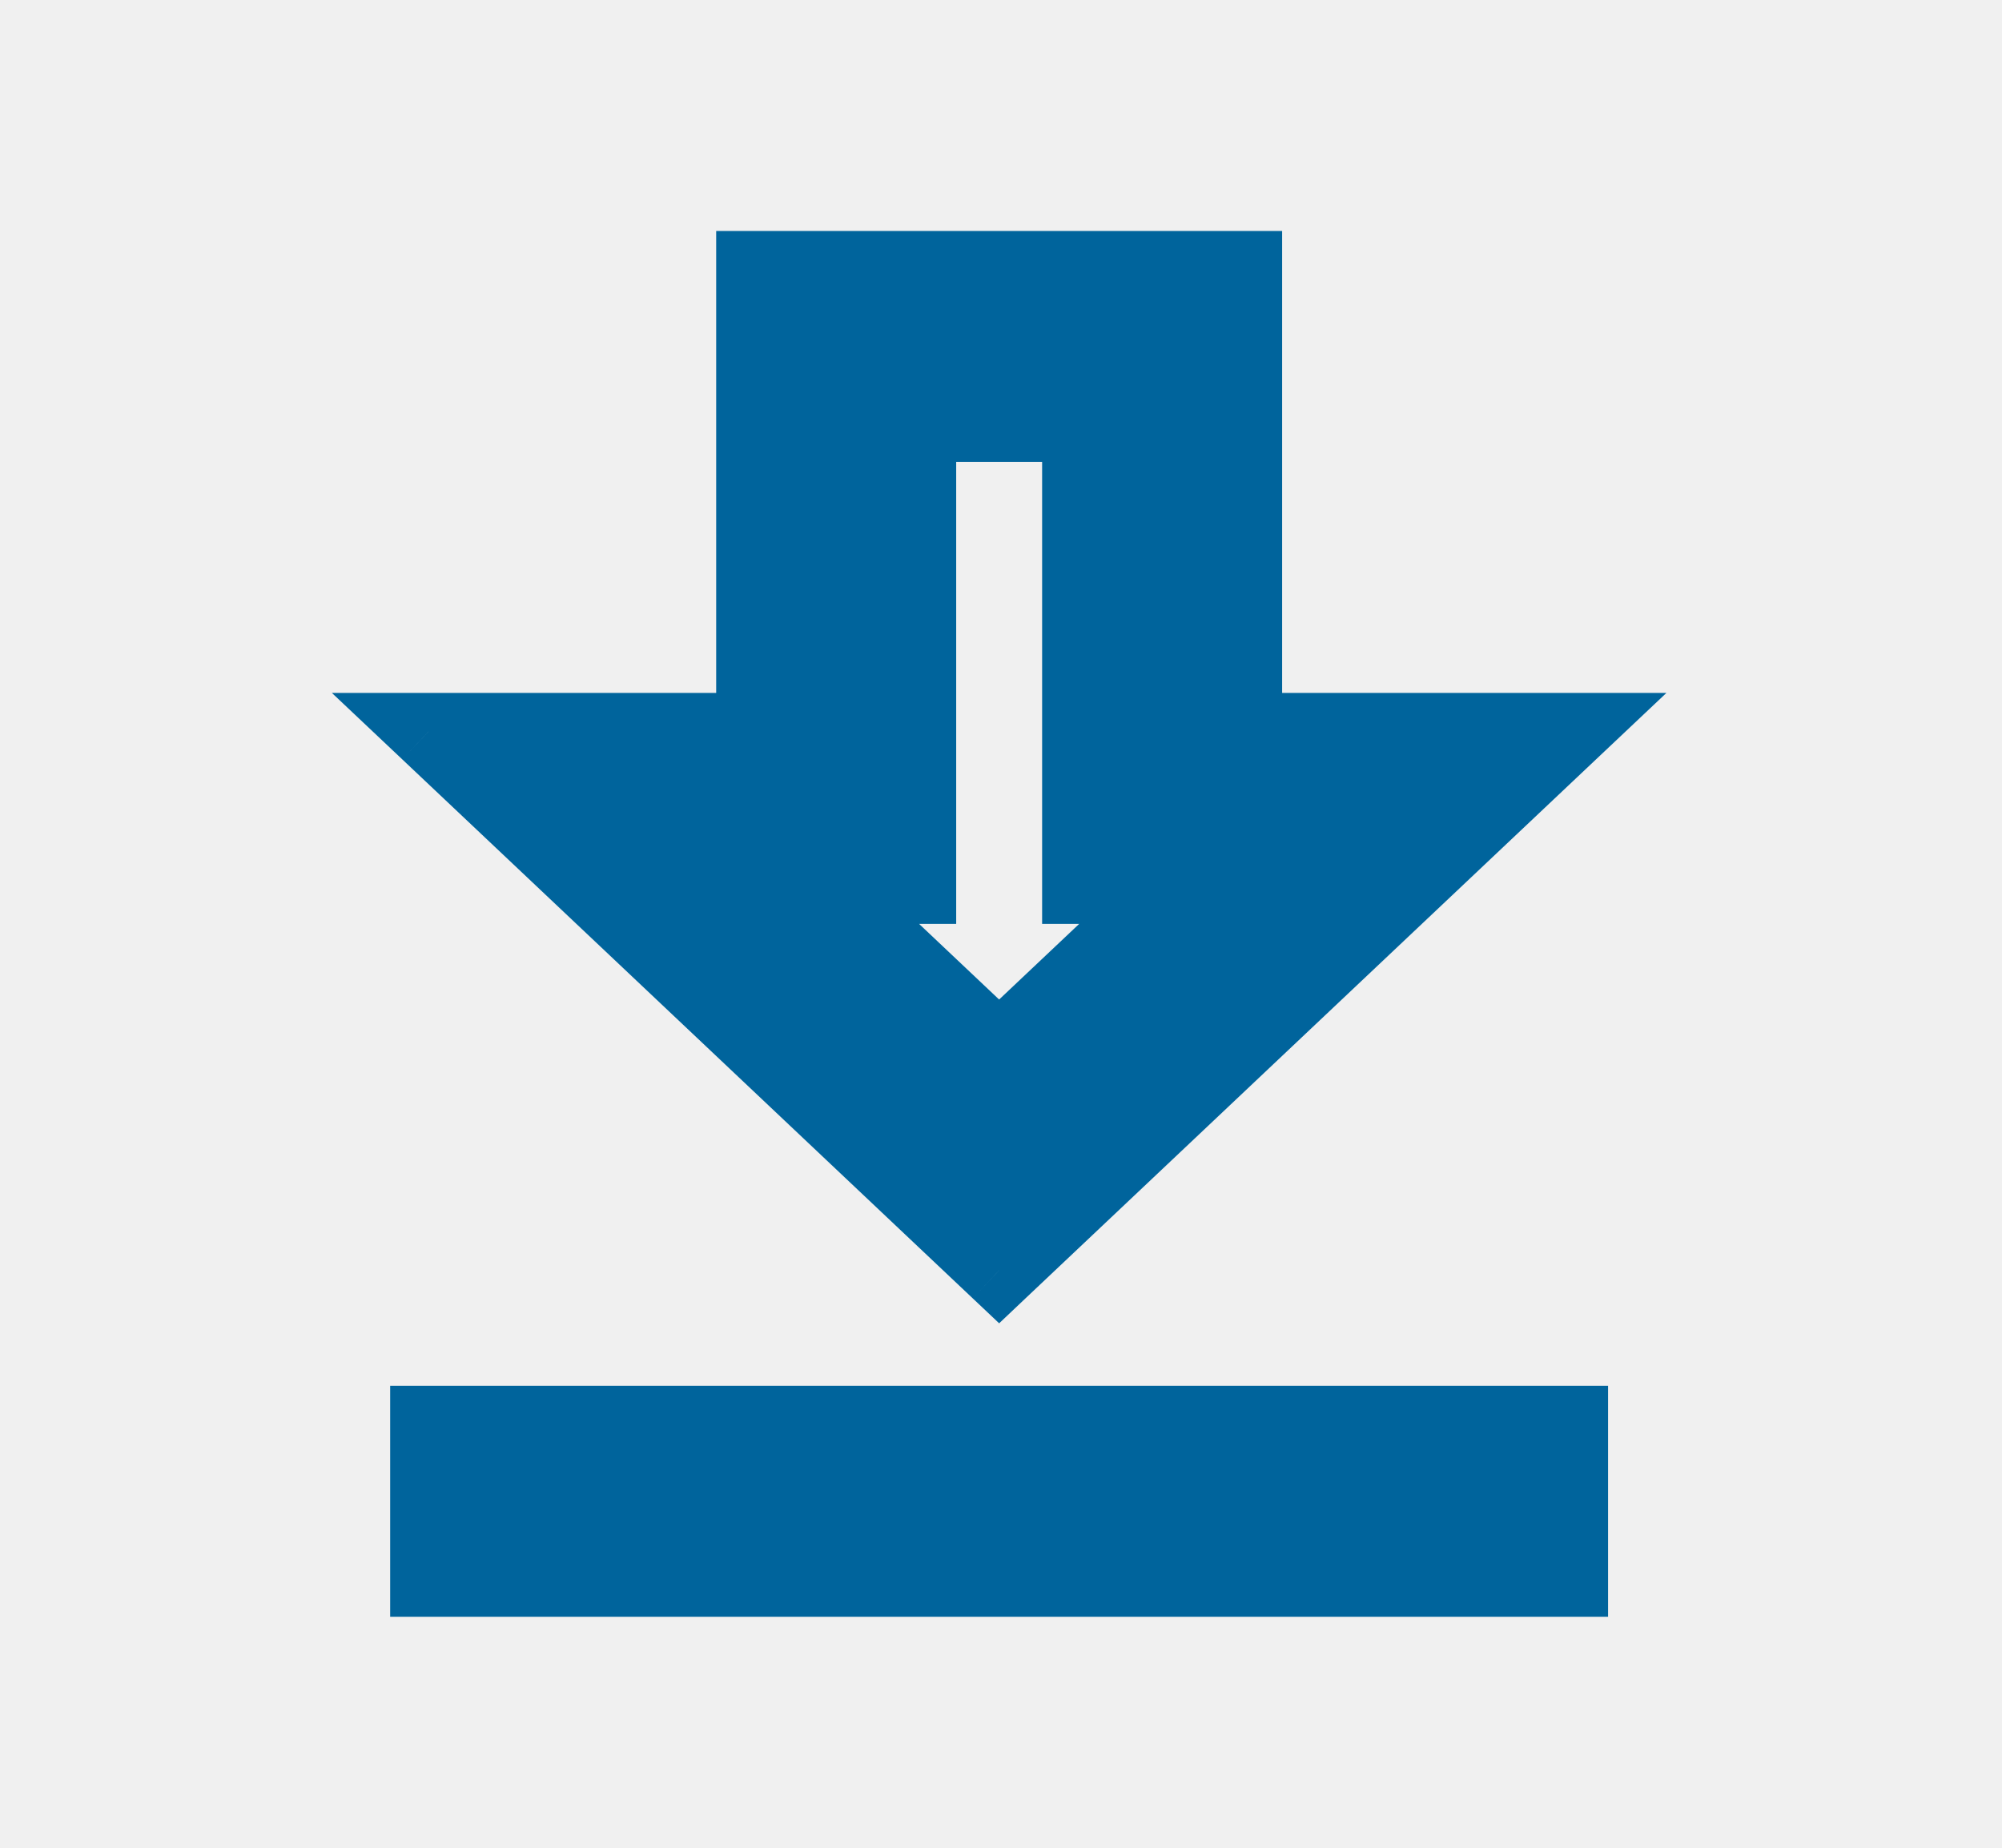
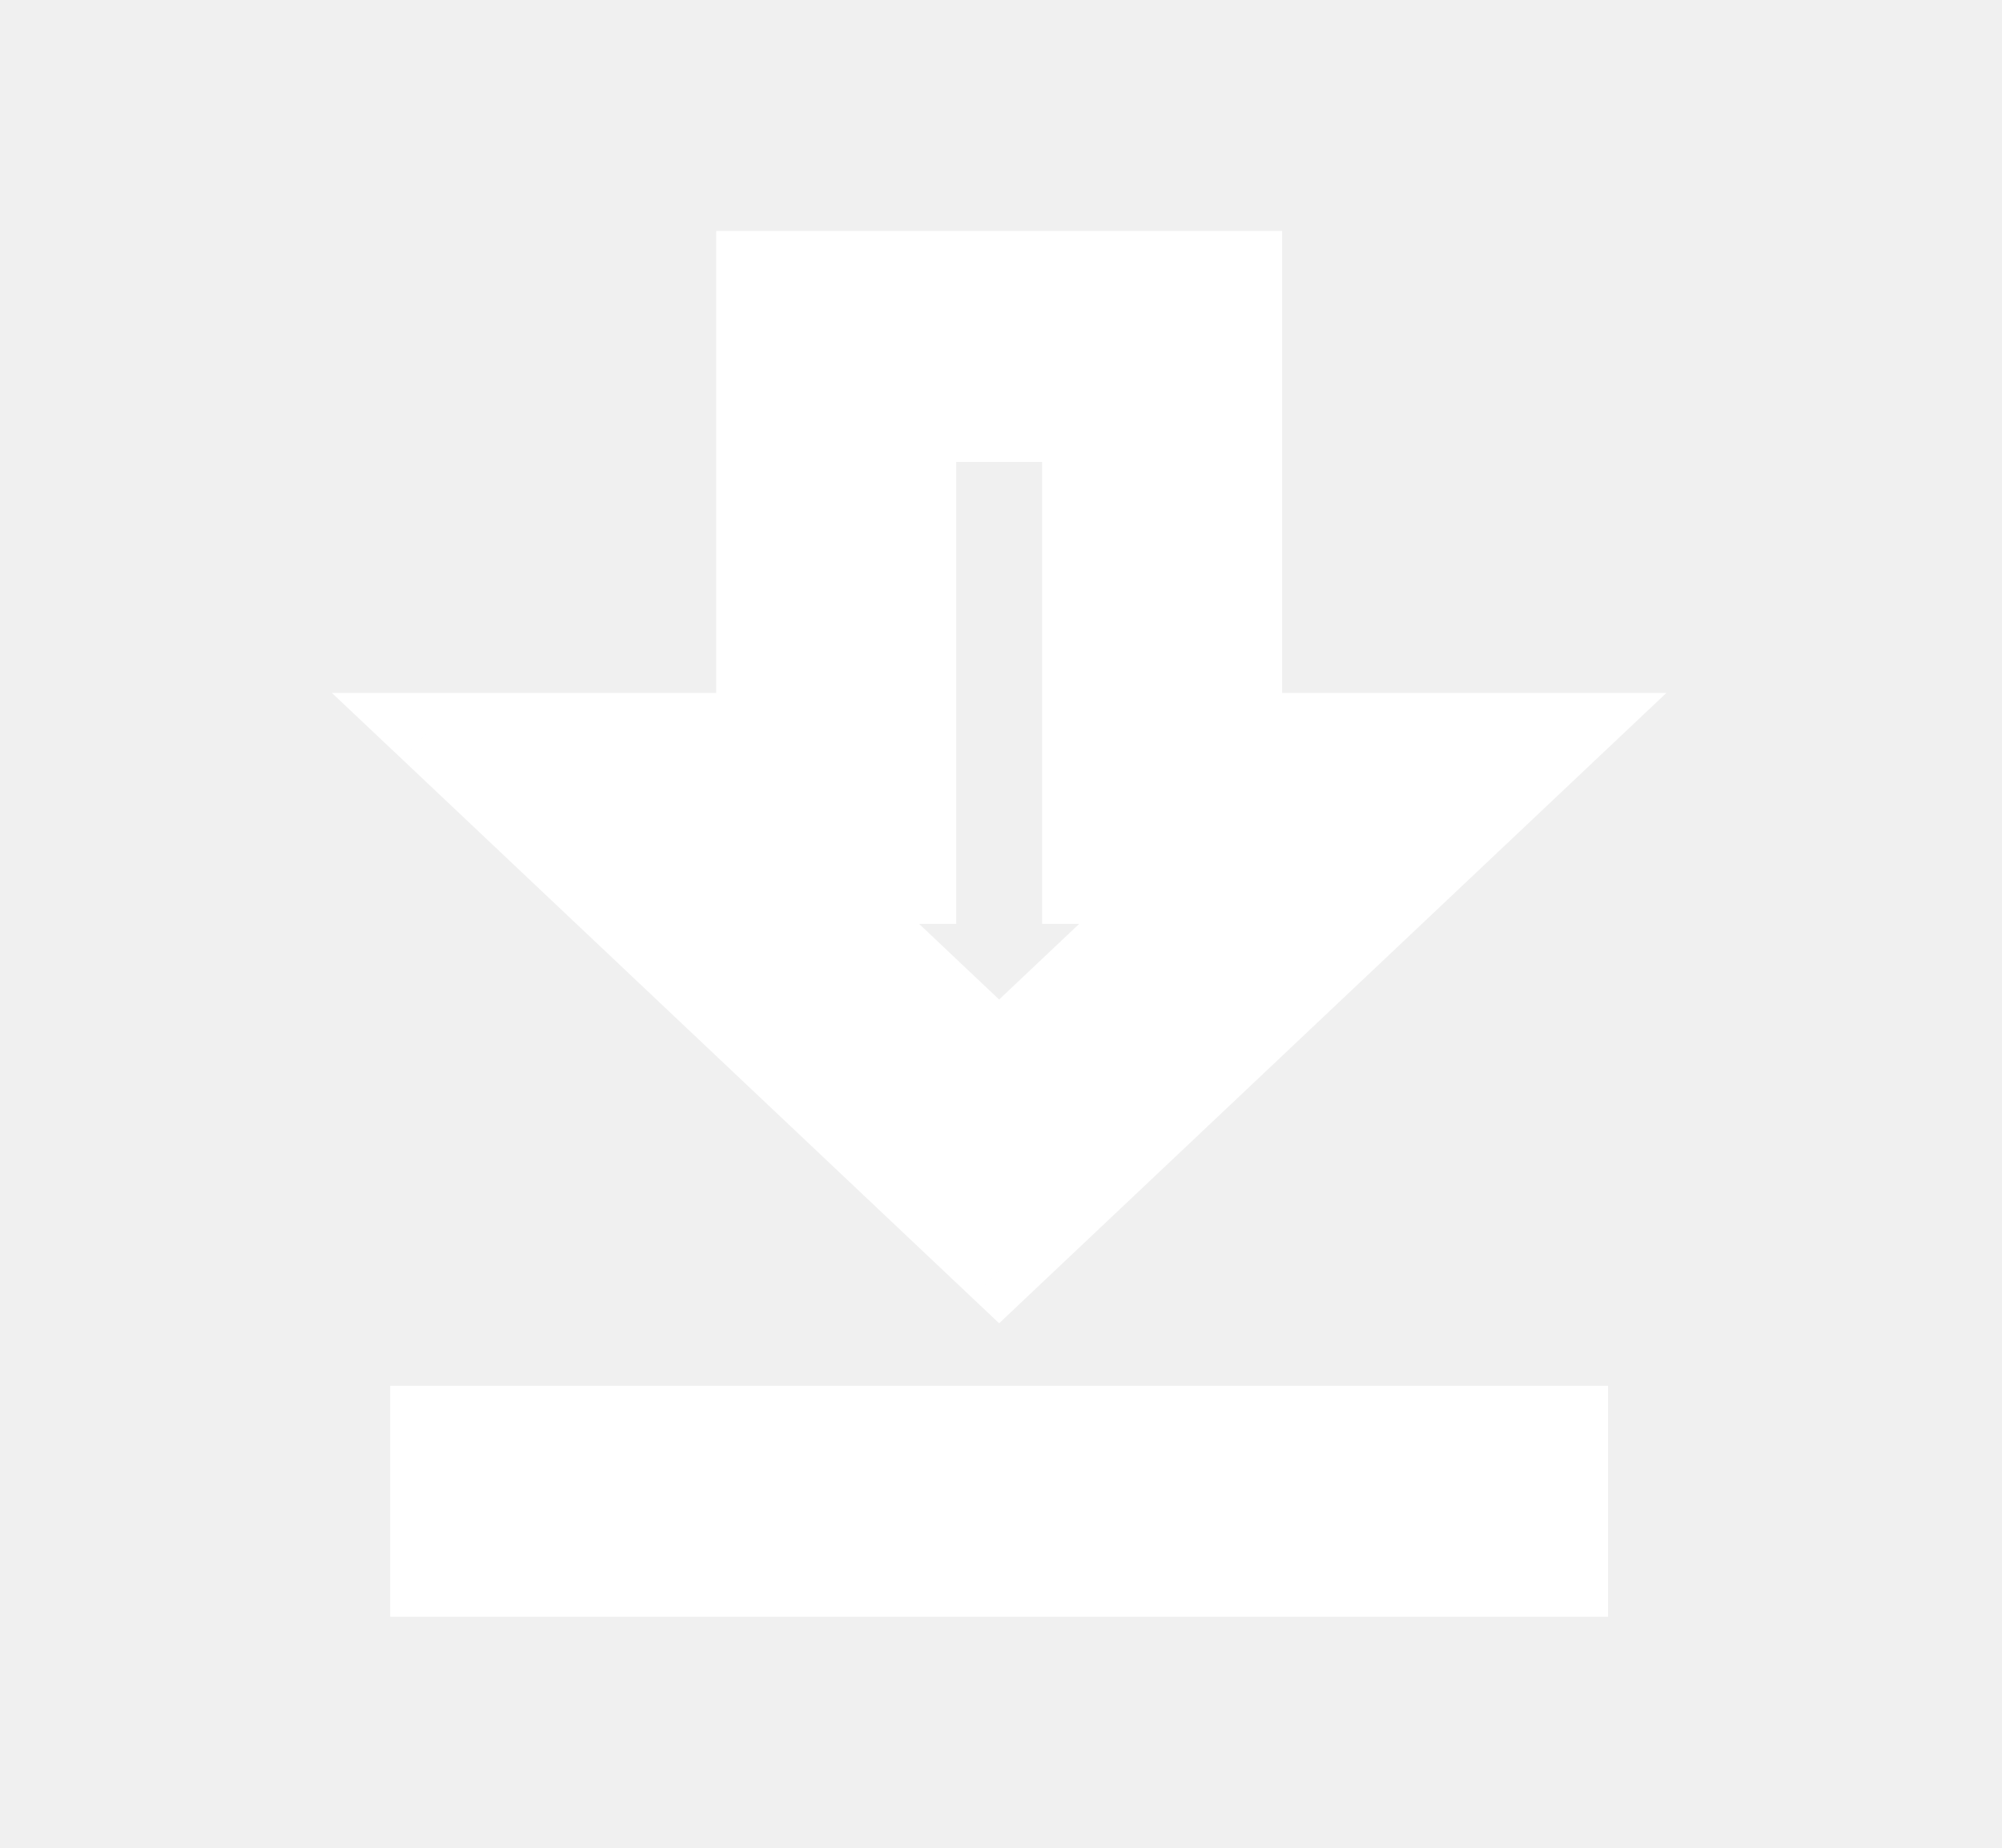
<svg xmlns="http://www.w3.org/2000/svg" width="26" height="24" viewBox="0 0 26 24" fill="none">
  <g id="download_24px">
    <g id="icon/file/download_24px">
-       <path fill-rule="evenodd" clip-rule="evenodd" d="M20.384 9.5H16.151V3.5H9.801V9.5H5.567L12.976 16.5L20.384 9.5ZM11.918 11.5V5.5H14.034V11.5H15.273L12.976 13.67L10.679 11.5H11.918ZM20.384 20.5V18.5H5.567V20.5H20.384Z" fill="#00649C" />
-       <path d="M16.151 9.5H15.651V10H16.151V9.5ZM20.384 9.5L20.728 9.863L21.642 9H20.384V9.5ZM16.151 3.5H16.651V3H16.151V3.5ZM9.801 3.5V3H9.301V3.5H9.801ZM9.801 9.5V10H10.301V9.5H9.801ZM5.567 9.5V9H4.31L5.224 9.863L5.567 9.5ZM12.976 16.5L12.632 16.863L12.976 17.188L13.319 16.863L12.976 16.5ZM11.918 5.5V5H11.418V5.5H11.918ZM11.918 11.5V12H12.418V11.5H11.918ZM14.034 5.5H14.534V5H14.034V5.5ZM14.034 11.5H13.534V12H14.034V11.5ZM15.273 11.5L15.616 11.863L16.53 11H15.273V11.5ZM12.976 13.67L12.632 14.033L12.976 14.358L13.319 14.033L12.976 13.67ZM10.679 11.5V11H9.422L10.336 11.863L10.679 11.5ZM20.384 18.5H20.884V18H20.384V18.5ZM20.384 20.5V21H20.884V20.5H20.384ZM5.567 18.5V18H5.067V18.5H5.567ZM5.567 20.5H5.067V21H5.567V20.5ZM16.151 10H20.384V9H16.151V10ZM15.651 3.5V9.5H16.651V3.5H15.651ZM9.801 4H16.151V3H9.801V4ZM10.301 9.5V3.5H9.301V9.5H10.301ZM5.567 10H9.801V9H5.567V10ZM13.319 16.137L5.911 9.137L5.224 9.863L12.632 16.863L13.319 16.137ZM20.041 9.137L12.632 16.137L13.319 16.863L20.728 9.863L20.041 9.137ZM11.418 5.5V11.5H12.418V5.5H11.418ZM14.034 5H11.918V6H14.034V5ZM14.534 11.5V5.5H13.534V11.5H14.534ZM15.273 11H14.034V12H15.273V11ZM13.319 14.033L15.616 11.863L14.929 11.137L12.632 13.307L13.319 14.033ZM10.336 11.863L12.632 14.033L13.319 13.307L11.023 11.137L10.336 11.863ZM11.918 11H10.679V12H11.918V11ZM19.884 18.5V20.5H20.884V18.5H19.884ZM5.567 19H20.384V18H5.567V19ZM6.067 20.5V18.5H5.067V20.5H6.067ZM20.384 20H5.567V21H20.384V20Z" fill="#00649C" />
+       <path fill-rule="evenodd" clip-rule="evenodd" d="M20.384 9.5H16.151V3.5H9.801V9.5H5.567L12.976 16.5L20.384 9.5ZM11.918 11.5V5.5H14.034V11.5H15.273L12.976 13.67L10.679 11.5H11.918ZM20.384 20.5V18.5H5.567V20.5H20.384Z" fill="#FFFFFF" />
+       <path d="M16.151 9.5H15.651V10H16.151V9.5ZM20.384 9.5L20.728 9.863L21.642 9H20.384V9.5ZM16.151 3.5H16.651V3H16.151V3.5ZM9.801 3.5V3H9.301V3.5H9.801ZM9.801 9.5V10H10.301V9.5H9.801ZM5.567 9.5V9H4.31L5.224 9.863L5.567 9.5ZM12.976 16.5L12.632 16.863L12.976 17.188L13.319 16.863L12.976 16.5ZM11.918 5.5V5H11.418V5.5H11.918ZM11.918 11.5V12H12.418V11.5H11.918ZM14.034 5.5H14.534V5H14.034V5.5ZM14.034 11.5H13.534V12H14.034V11.5ZM15.273 11.5L15.616 11.863L16.53 11H15.273V11.5ZM12.976 13.67L12.632 14.033L12.976 14.358L13.319 14.033L12.976 13.67ZM10.679 11.5V11H9.422L10.336 11.863L10.679 11.5ZM20.384 18.5H20.884V18H20.384V18.5ZM20.384 20.5V21H20.884V20.5H20.384ZM5.567 18.5V18H5.067V18.5H5.567ZM5.567 20.5H5.067V21H5.567V20.5ZM16.151 10H20.384V9H16.151V10ZM15.651 3.5V9.5H16.651V3.5H15.651ZM9.801 4H16.151V3H9.801V4ZM10.301 9.5V3.5H9.301V9.5H10.301ZM5.567 10H9.801V9H5.567V10ZM13.319 16.137L5.911 9.137L5.224 9.863L12.632 16.863L13.319 16.137ZM20.041 9.137L12.632 16.137L13.319 16.863L20.728 9.863L20.041 9.137ZM11.418 5.5V11.5H12.418V5.5H11.418ZM14.034 5H11.918V6H14.034V5ZM14.534 11.5V5.5H13.534V11.5H14.534ZM15.273 11H14.034V12H15.273V11ZM13.319 14.033L15.616 11.863L14.929 11.137L12.632 13.307L13.319 14.033ZM10.336 11.863L12.632 14.033L13.319 13.307L11.023 11.137L10.336 11.863ZM11.918 11H10.679V12H11.918V11ZM19.884 18.5V20.5H20.884V18.5H19.884ZM5.567 19H20.384V18H5.567V19ZM6.067 20.5V18.5H5.067V20.5H6.067ZM20.384 20H5.567V21H20.384V20Z" fill="#FFFFFF" />
    </g>
  </g>
</svg>
